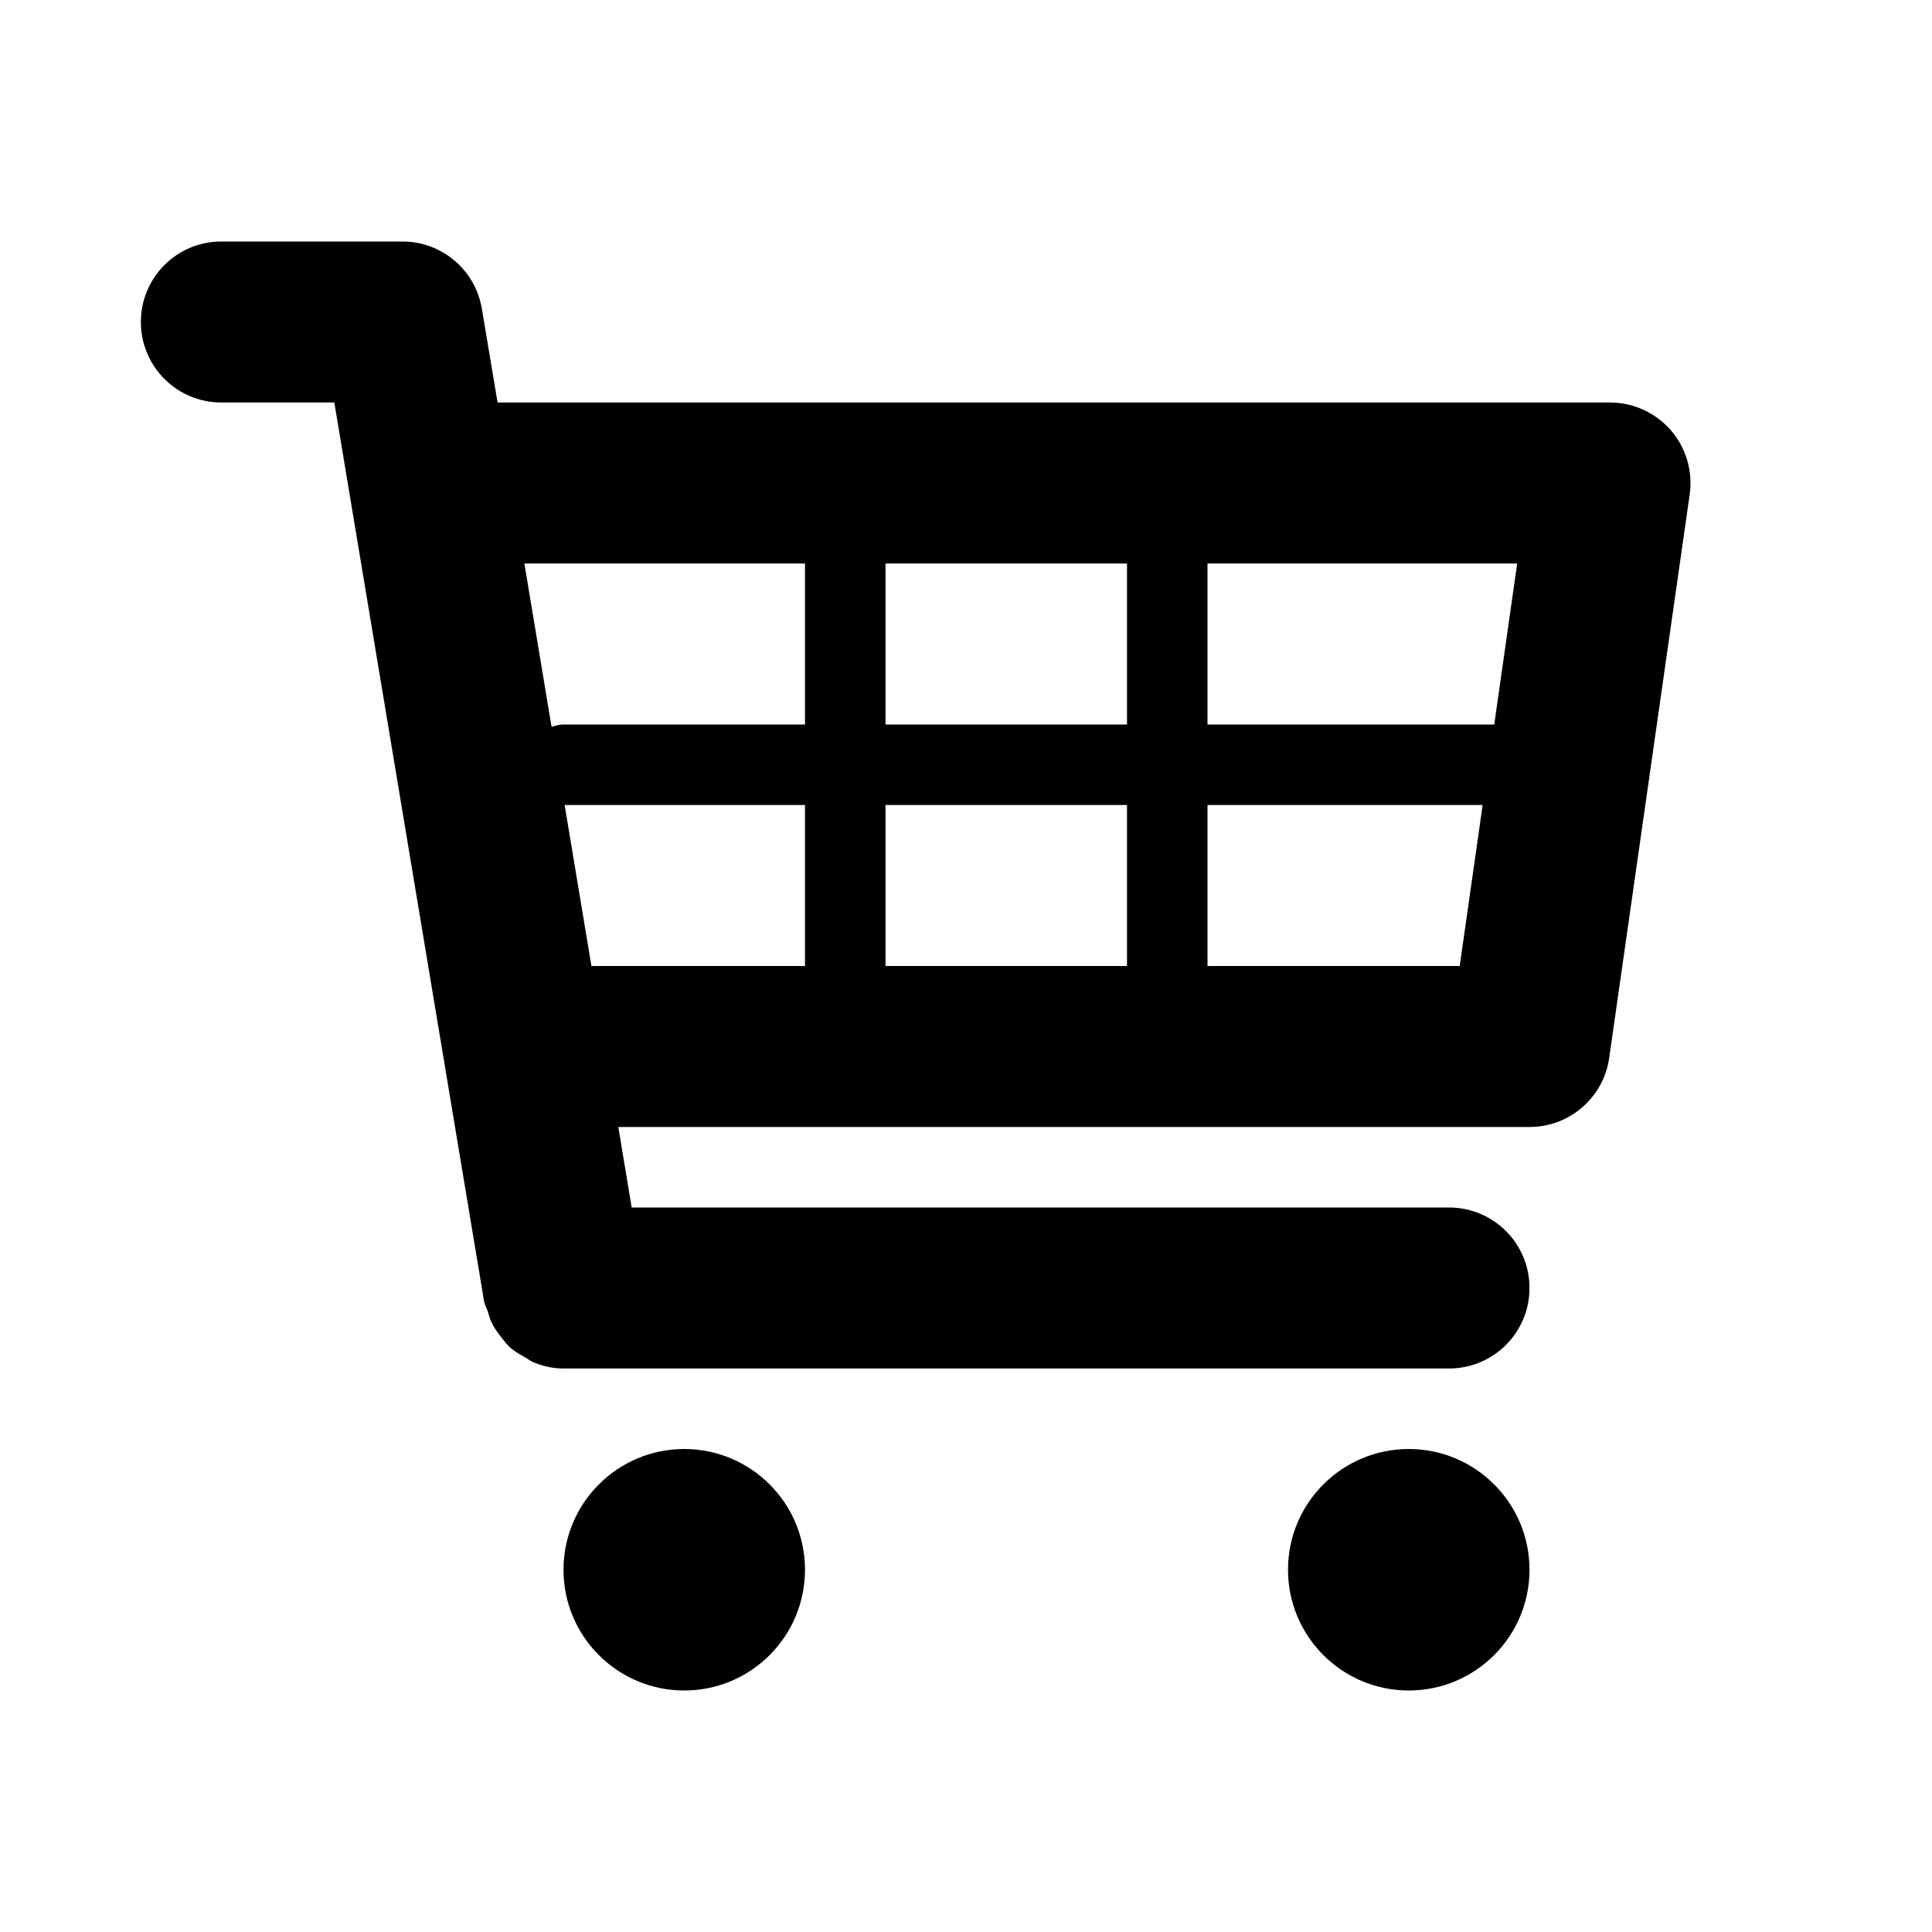
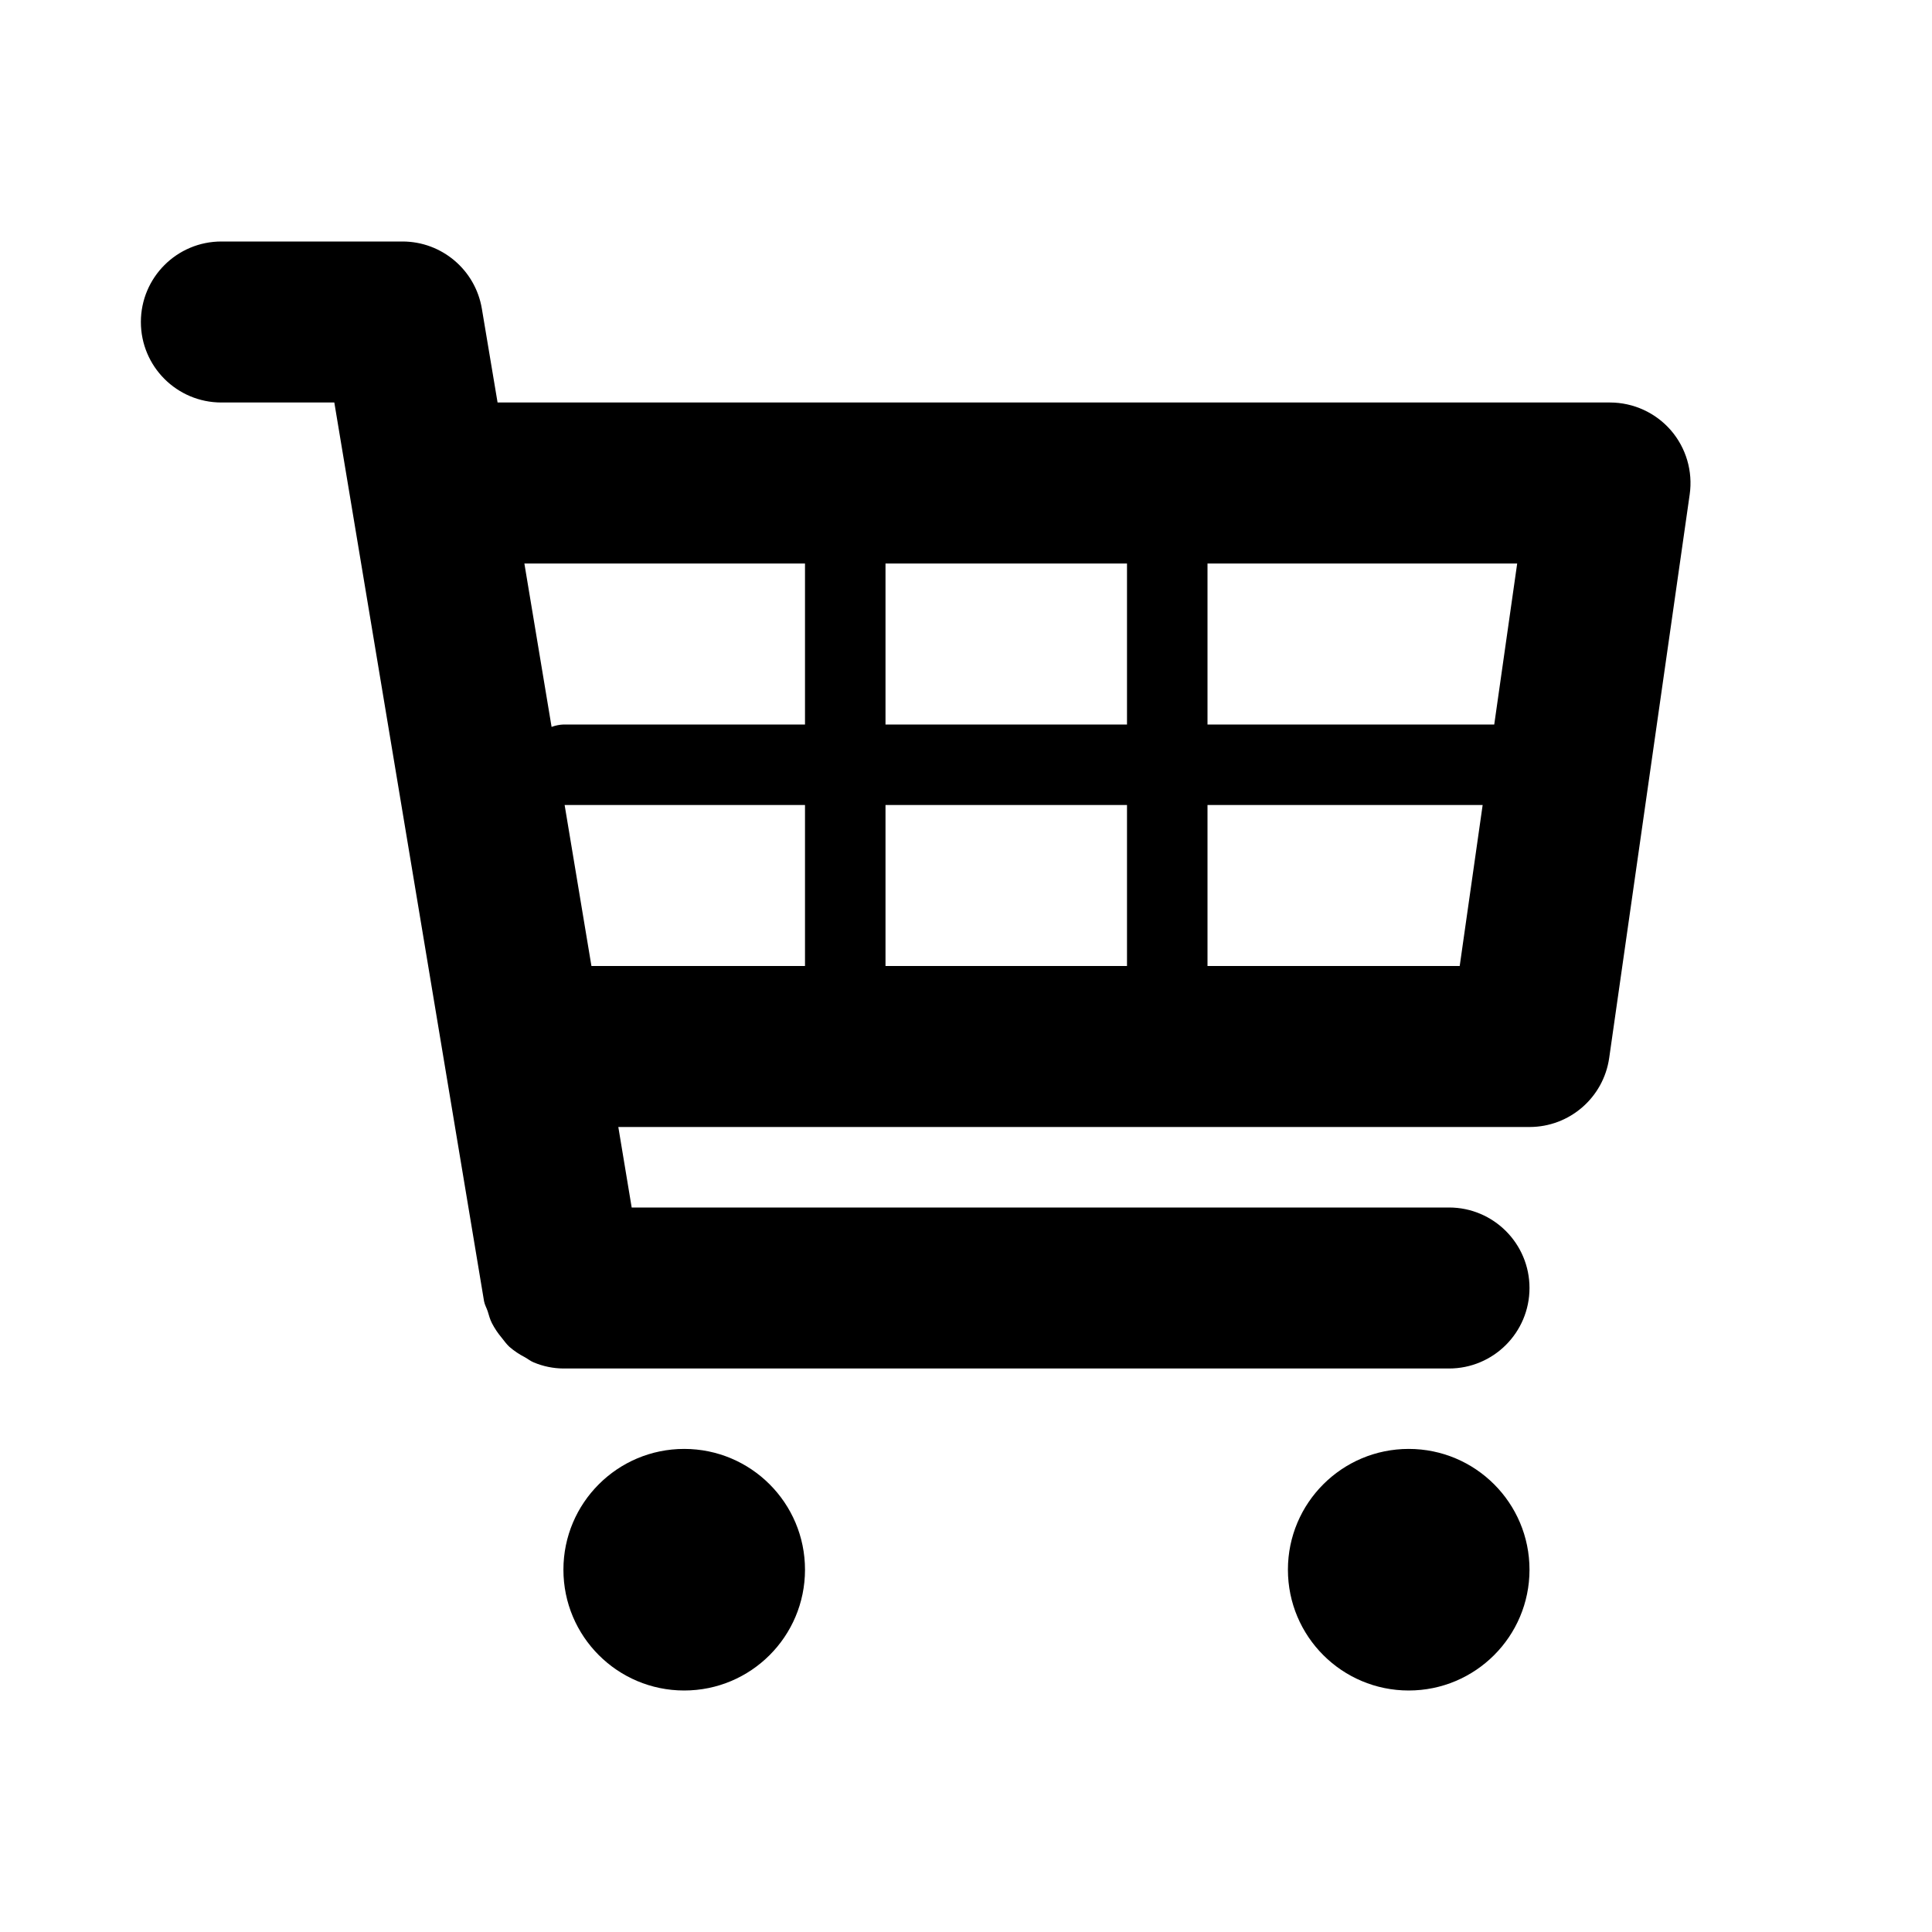
- <svg xmlns="http://www.w3.org/2000/svg" version="1.1" width="24" height="24" viewBox="0 0 24 24">
-   <path d="M20.756 5.345c-0.191-0.219-0.466-0.345-0.756-0.345h-13.819l-0.195-1.164c-0.080-0.482-0.497-0.836-0.986-0.836h-2.25c-0.553 0-1 0.447-1 1s0.447 1 1 1h1.403l1.86 11.164c0.008 0.045 0.031 0.082 0.045 0.124 0.016 0.053 0.029 0.103 0.054 0.151 0.032 0.066 0.075 0.122 0.12 0.179 0.031 0.039 0.059 0.078 0.095 0.112 0.058 0.054 0.125 0.092 0.193 0.13 0.038 0.021 0.071 0.049 0.112 0.065 0.116 0.047 0.238 0.075 0.367 0.075 0.001 0 11.001 0 11.001 0 0.553 0 1-0.447 1-1s-0.447-1-1-1h-10.153l-0.166-1h11.319c0.498 0 0.92-0.366 0.99-0.858l1-7c0.041-0.288-0.045-0.579-0.234-0.797zM18.847 7l-0.285 2h-3.562v-2h3.847zM14 7v2h-3v-2h3zM14 10v2h-3v-2h3zM10 7v2h-3c-0.053 0-0.101 0.015-0.148 0.030l-0.338-2.030h3.486zM7.014 10h2.986v2h-2.653l-0.333-2zM15 12v-2h3.418l-0.285 2h-3.133z" />
-   <path d="M10 19.5c0 0.828-0.672 1.5-1.5 1.5s-1.5-0.672-1.5-1.5c0-0.828 0.672-1.5 1.5-1.5s1.5 0.672 1.5 1.5z" />
-   <path d="M19 19.5c0 0.828-0.672 1.5-1.5 1.5s-1.5-0.672-1.5-1.5c0-0.828 0.672-1.5 1.5-1.5s1.5 0.672 1.5 1.5z" />
+ <svg xmlns="http://www.w3.org/2000/svg" viewBox="0 0 24 24">
+   <path d="M20.756 5.345A1.003 1.003 0 0 0 20 5H6.181l-.195-1.164A1 1 0 0 0 5 3H2.75a1 1 0 1 0 0 2h1.403l1.86 11.164c.008.045.031.082.045.124.016.053.029.103.054.151a.982.982 0 0 0 .12.179c.031.039.059.078.095.112a.96.96 0 0 0 .193.13c.038.021.071.049.112.065a.97.97 0 0 0 .367.075H18a1 1 0 1 0 0-2H7.847l-.166-1H19a1 1 0 0 0 .99-.858l1-7a1.002 1.002 0 0 0-.234-.797zM18.847 7l-.285 2H15V7h3.847zM14 7v2h-3V7h3zm0 3v2h-3v-2h3zm-4-3v2H7a.481.481 0 0 0-.148.03L6.514 7H10zm-2.986 3H10v2H7.347l-.333-2zM15 12v-2h3.418l-.285 2H15zM10 19.5a1.5 1.5 0 1 1-3.001-.001A1.5 1.5 0 0 1 10 19.5zM19 19.5a1.5 1.5 0 1 1-3.001-.001A1.5 1.5 0 0 1 19 19.5z" />
</svg>
